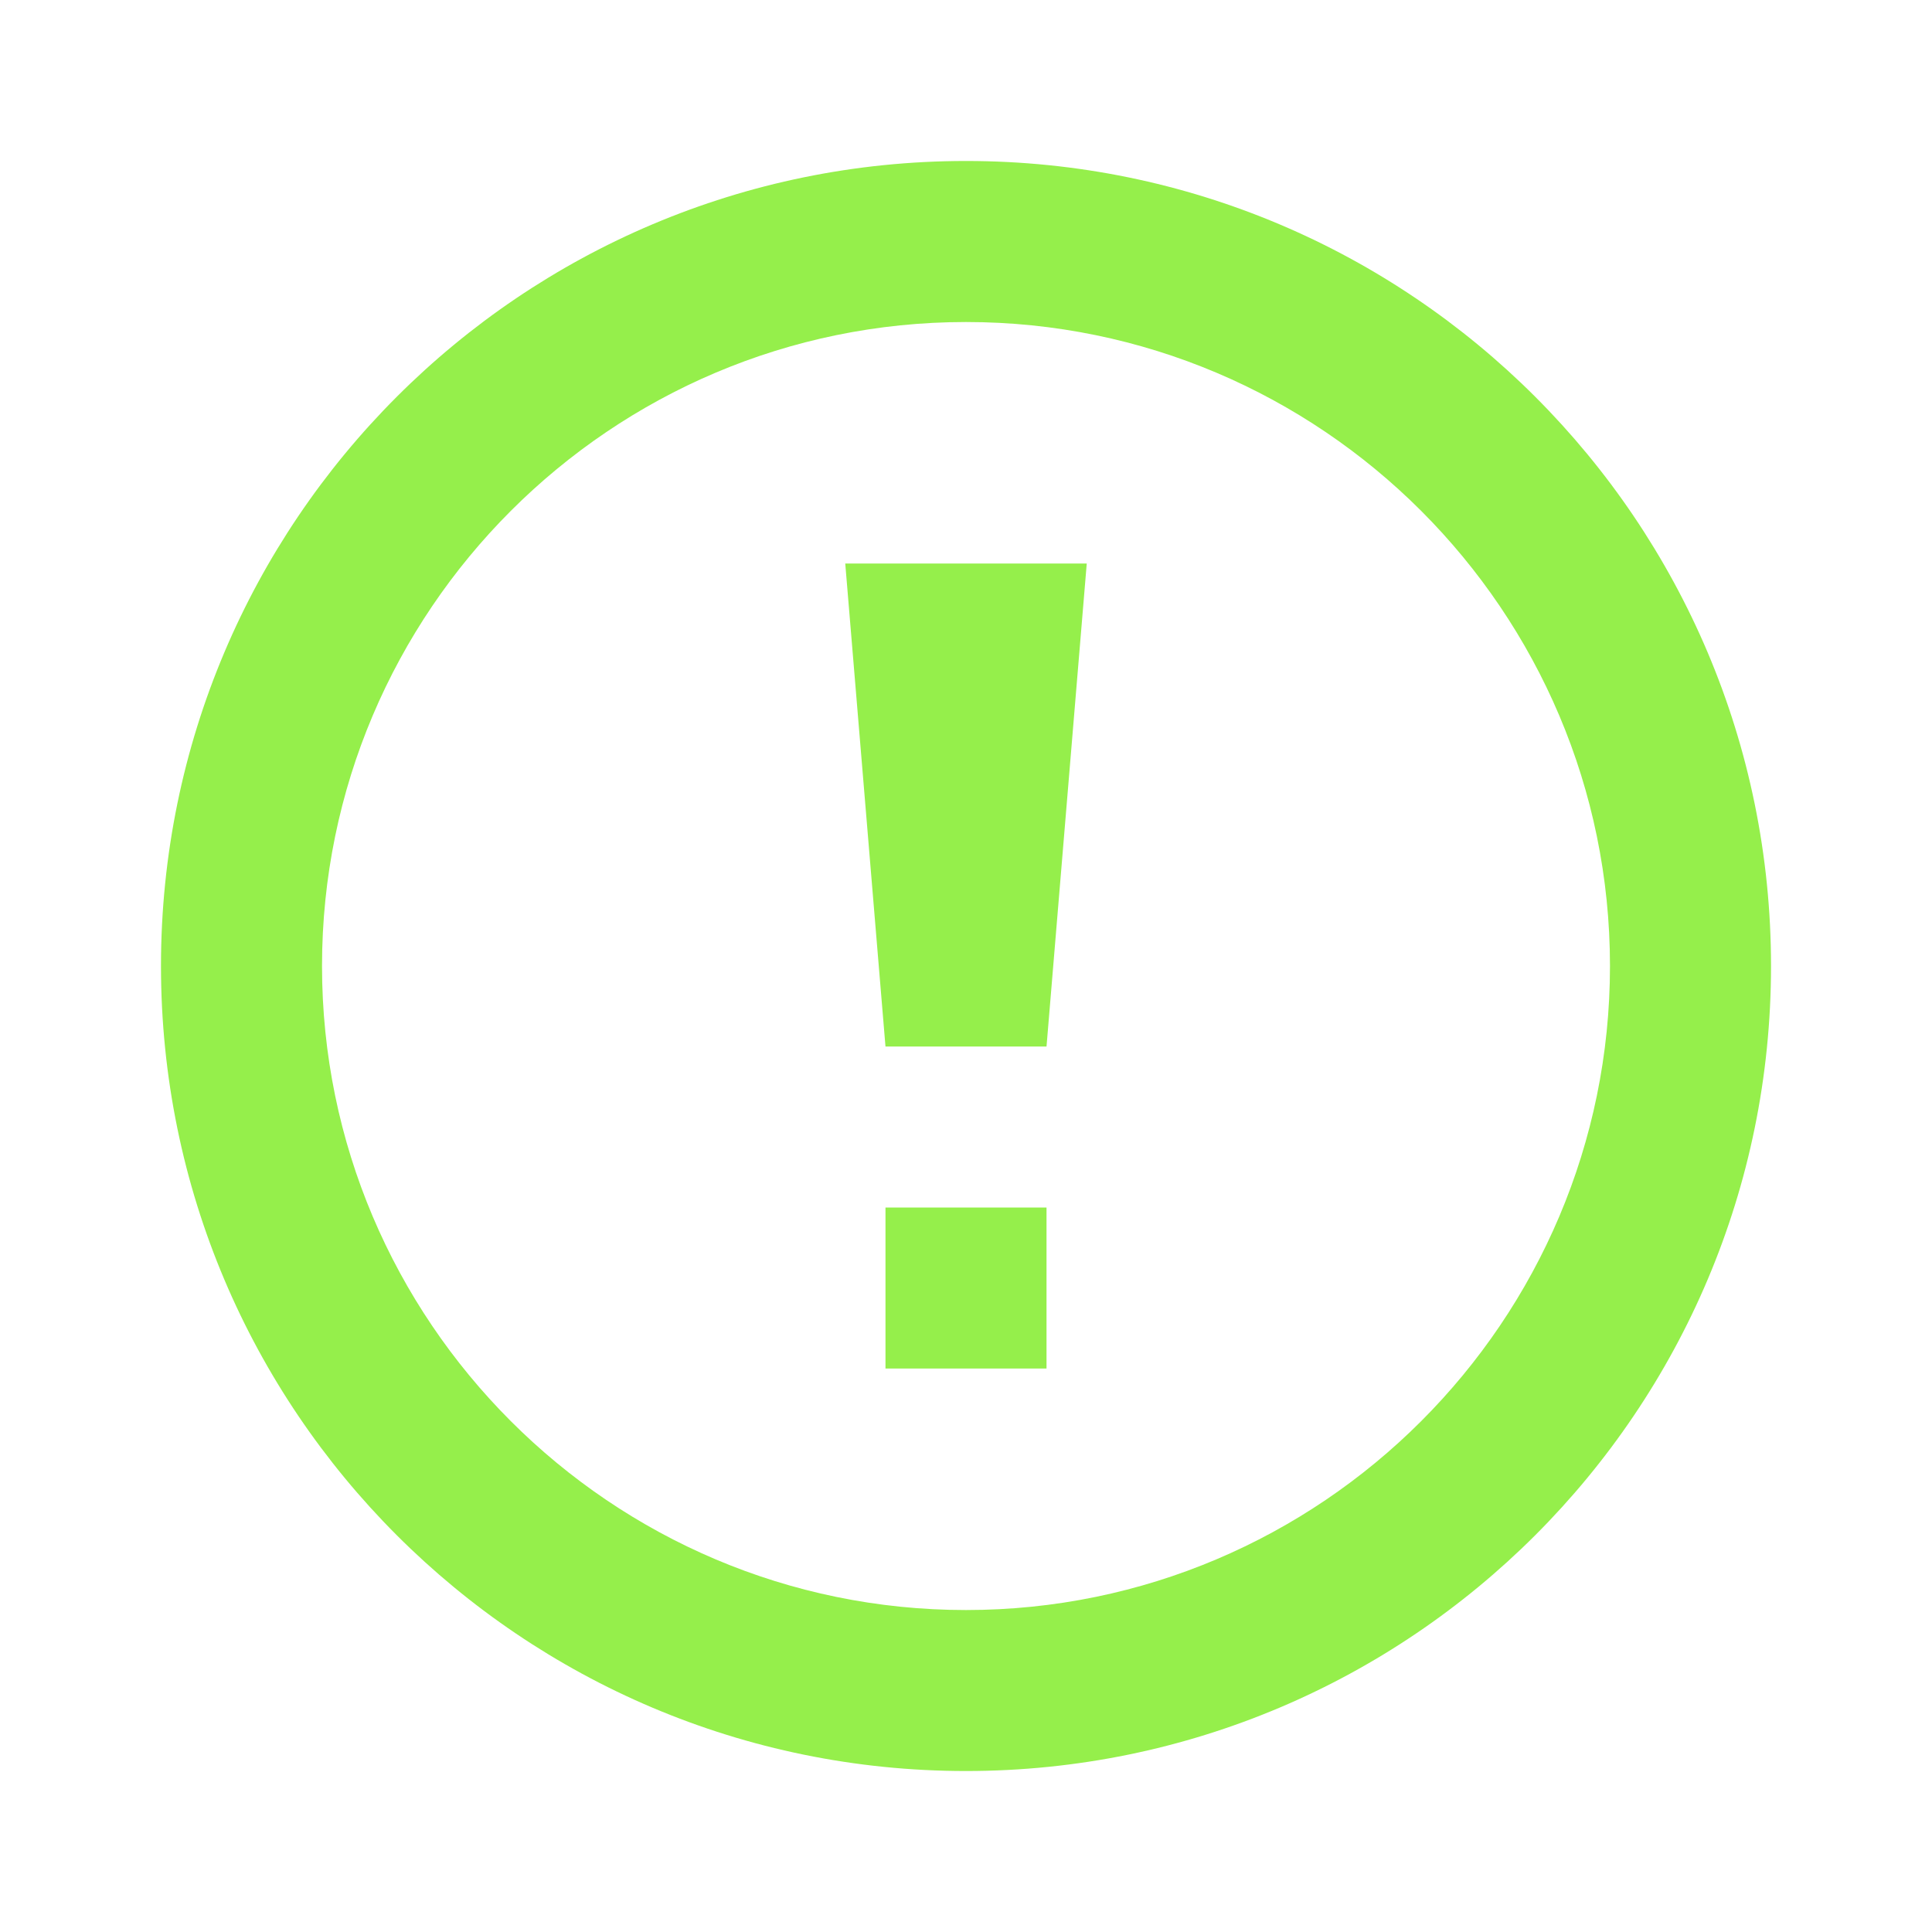
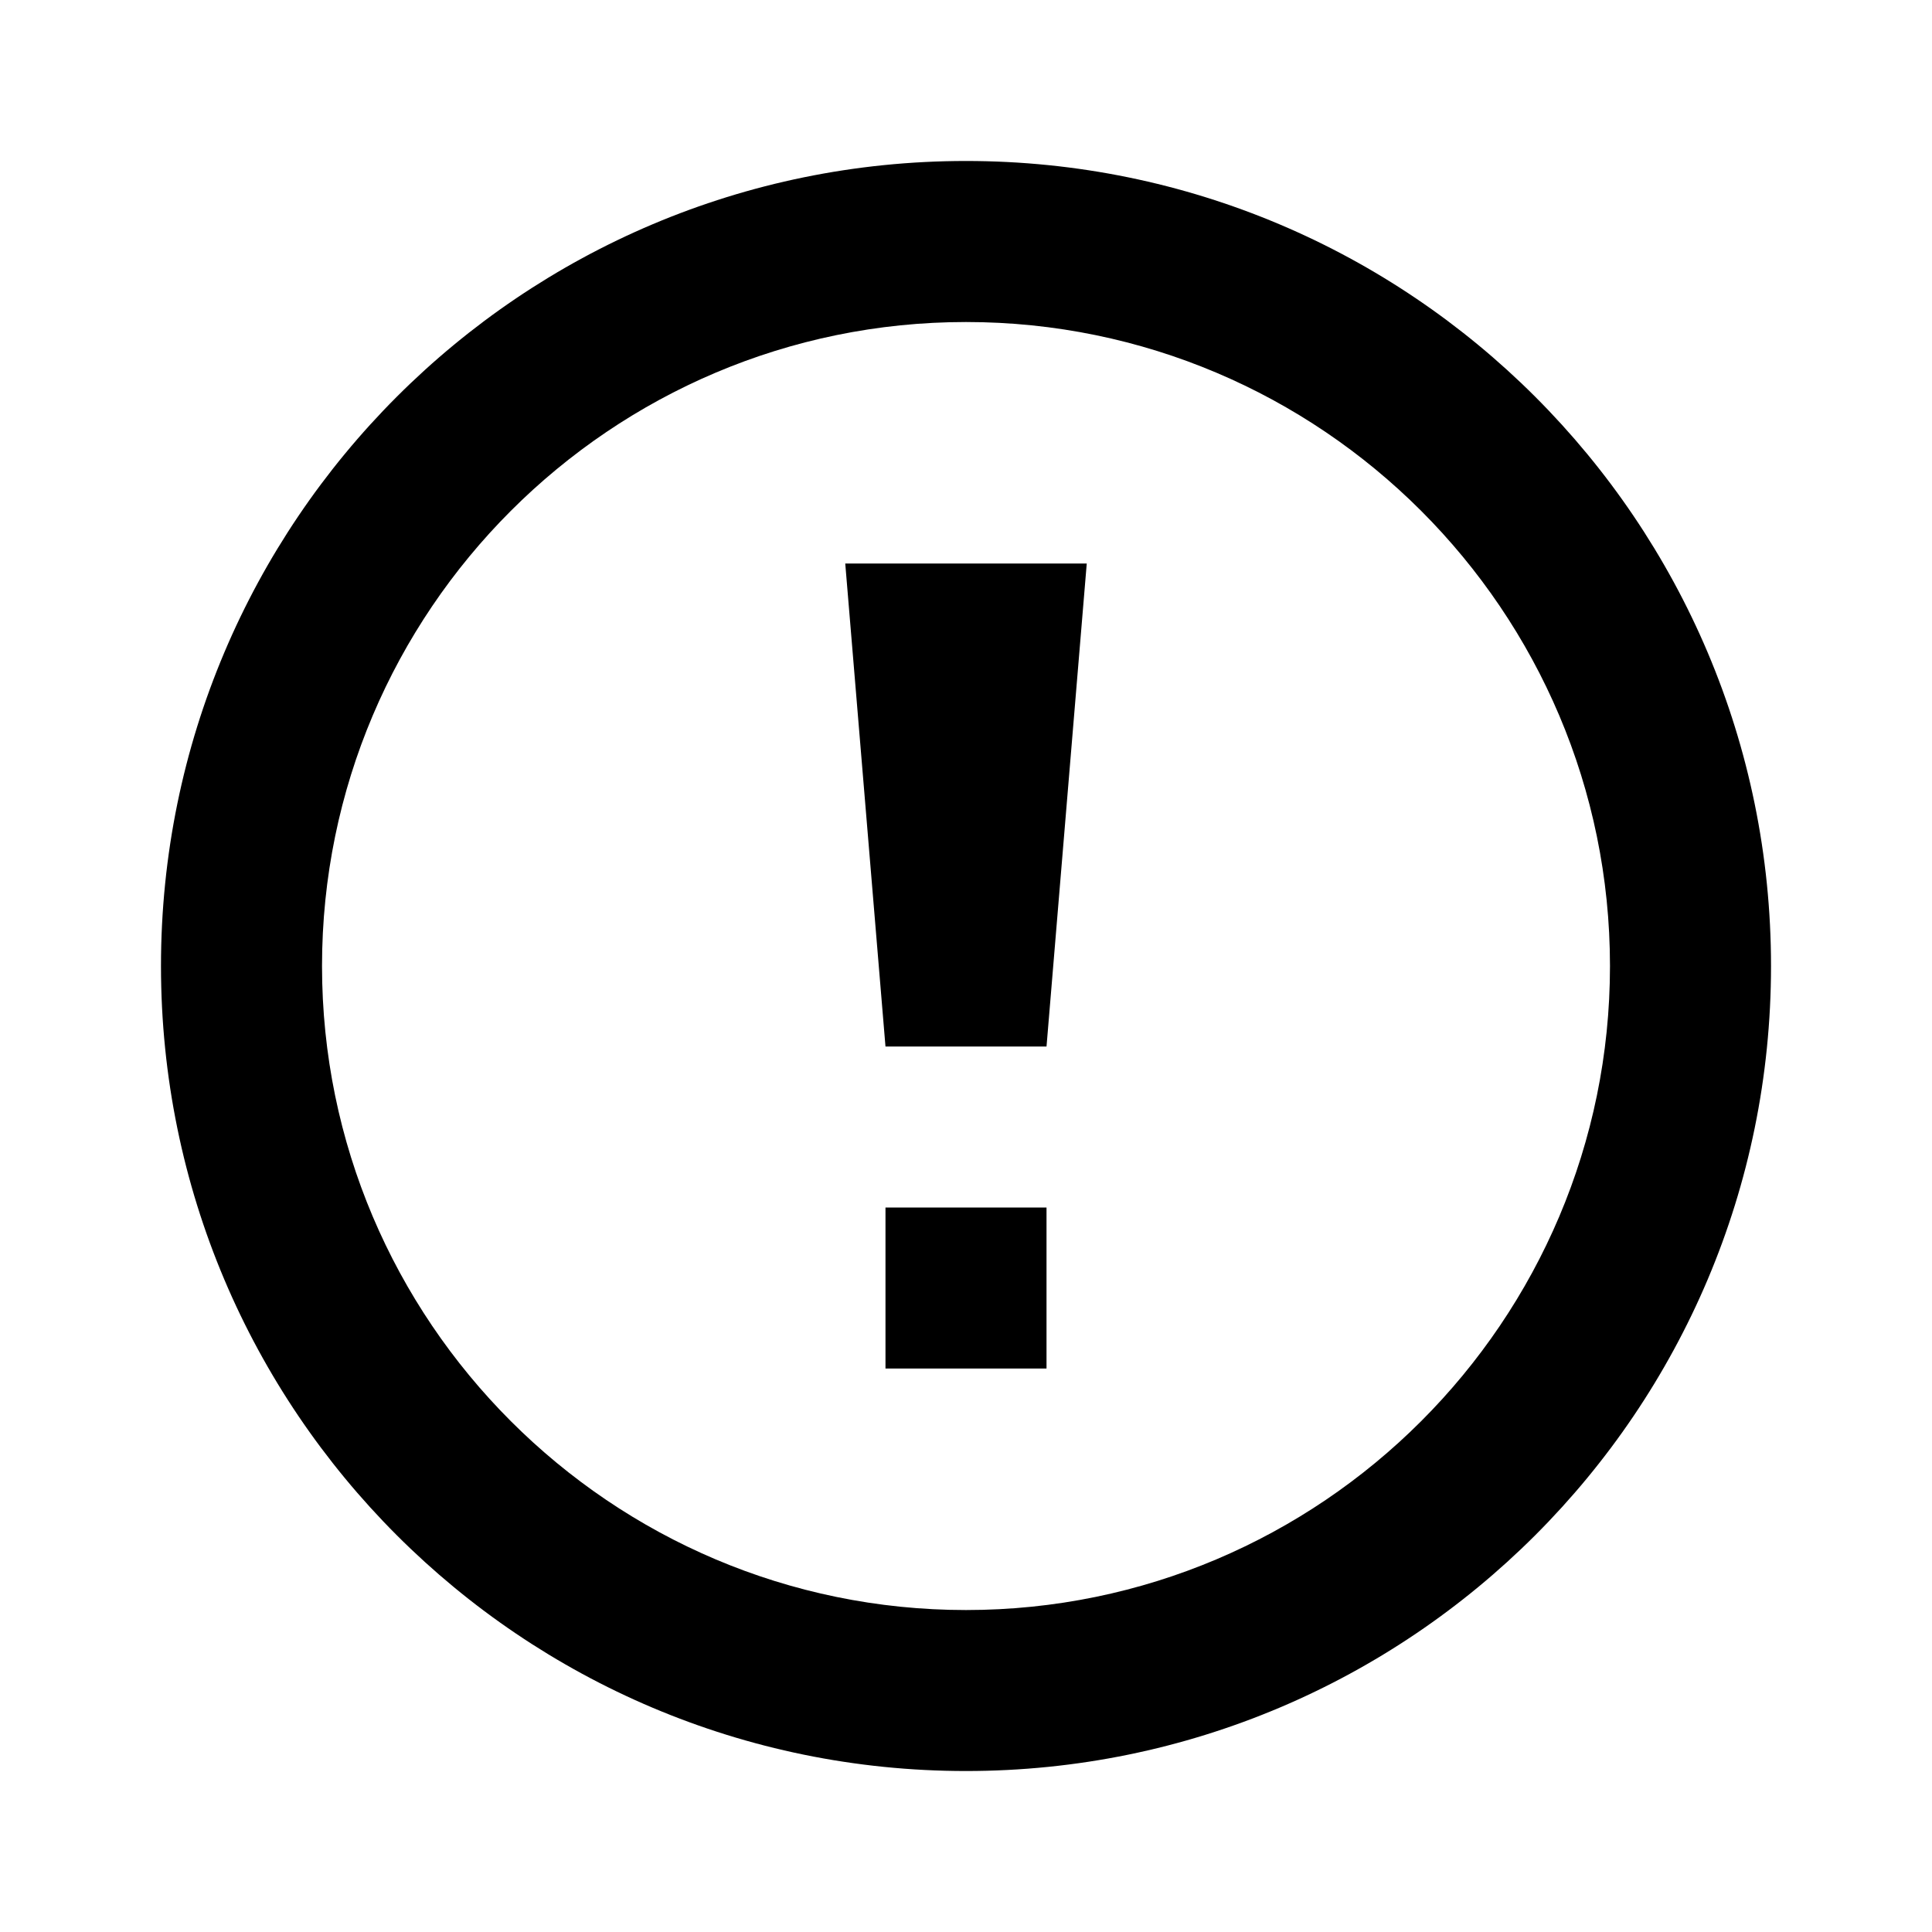
<svg xmlns="http://www.w3.org/2000/svg" width="34" height="34" viewBox="0 0 34 34" fill="none">
-   <path d="M17 5.667C23.249 5.667 28.333 10.751 28.333 17C28.333 23.249 23.249 28.334 17 28.334C10.751 28.334 5.667 23.249 5.667 17C5.667 10.751 10.751 5.667 17 5.667ZM17 2.833C9.176 2.833 2.833 9.176 2.833 17C2.833 24.824 9.176 31.167 17 31.167C24.824 31.167 31.167 24.824 31.167 17C31.167 9.176 24.824 2.833 17 2.833ZM18.417 21.25H15.583V24.084H18.417V21.25ZM15.583 18.417H18.417L19.125 9.917H14.875L15.583 18.417Z" fill="#95EF4B" />
+   <path d="M17 5.667C23.249 5.667 28.333 10.751 28.333 17C28.333 23.249 23.249 28.334 17 28.334C10.751 28.334 5.667 23.249 5.667 17C5.667 10.751 10.751 5.667 17 5.667ZM17 2.833C9.176 2.833 2.833 9.176 2.833 17C2.833 24.824 9.176 31.167 17 31.167C24.824 31.167 31.167 24.824 31.167 17C31.167 9.176 24.824 2.833 17 2.833ZM18.417 21.25H15.583V24.084H18.417V21.25ZM15.583 18.417H18.417L19.125 9.917H14.875L15.583 18.417Z" fill="currentColor" />
</svg>
